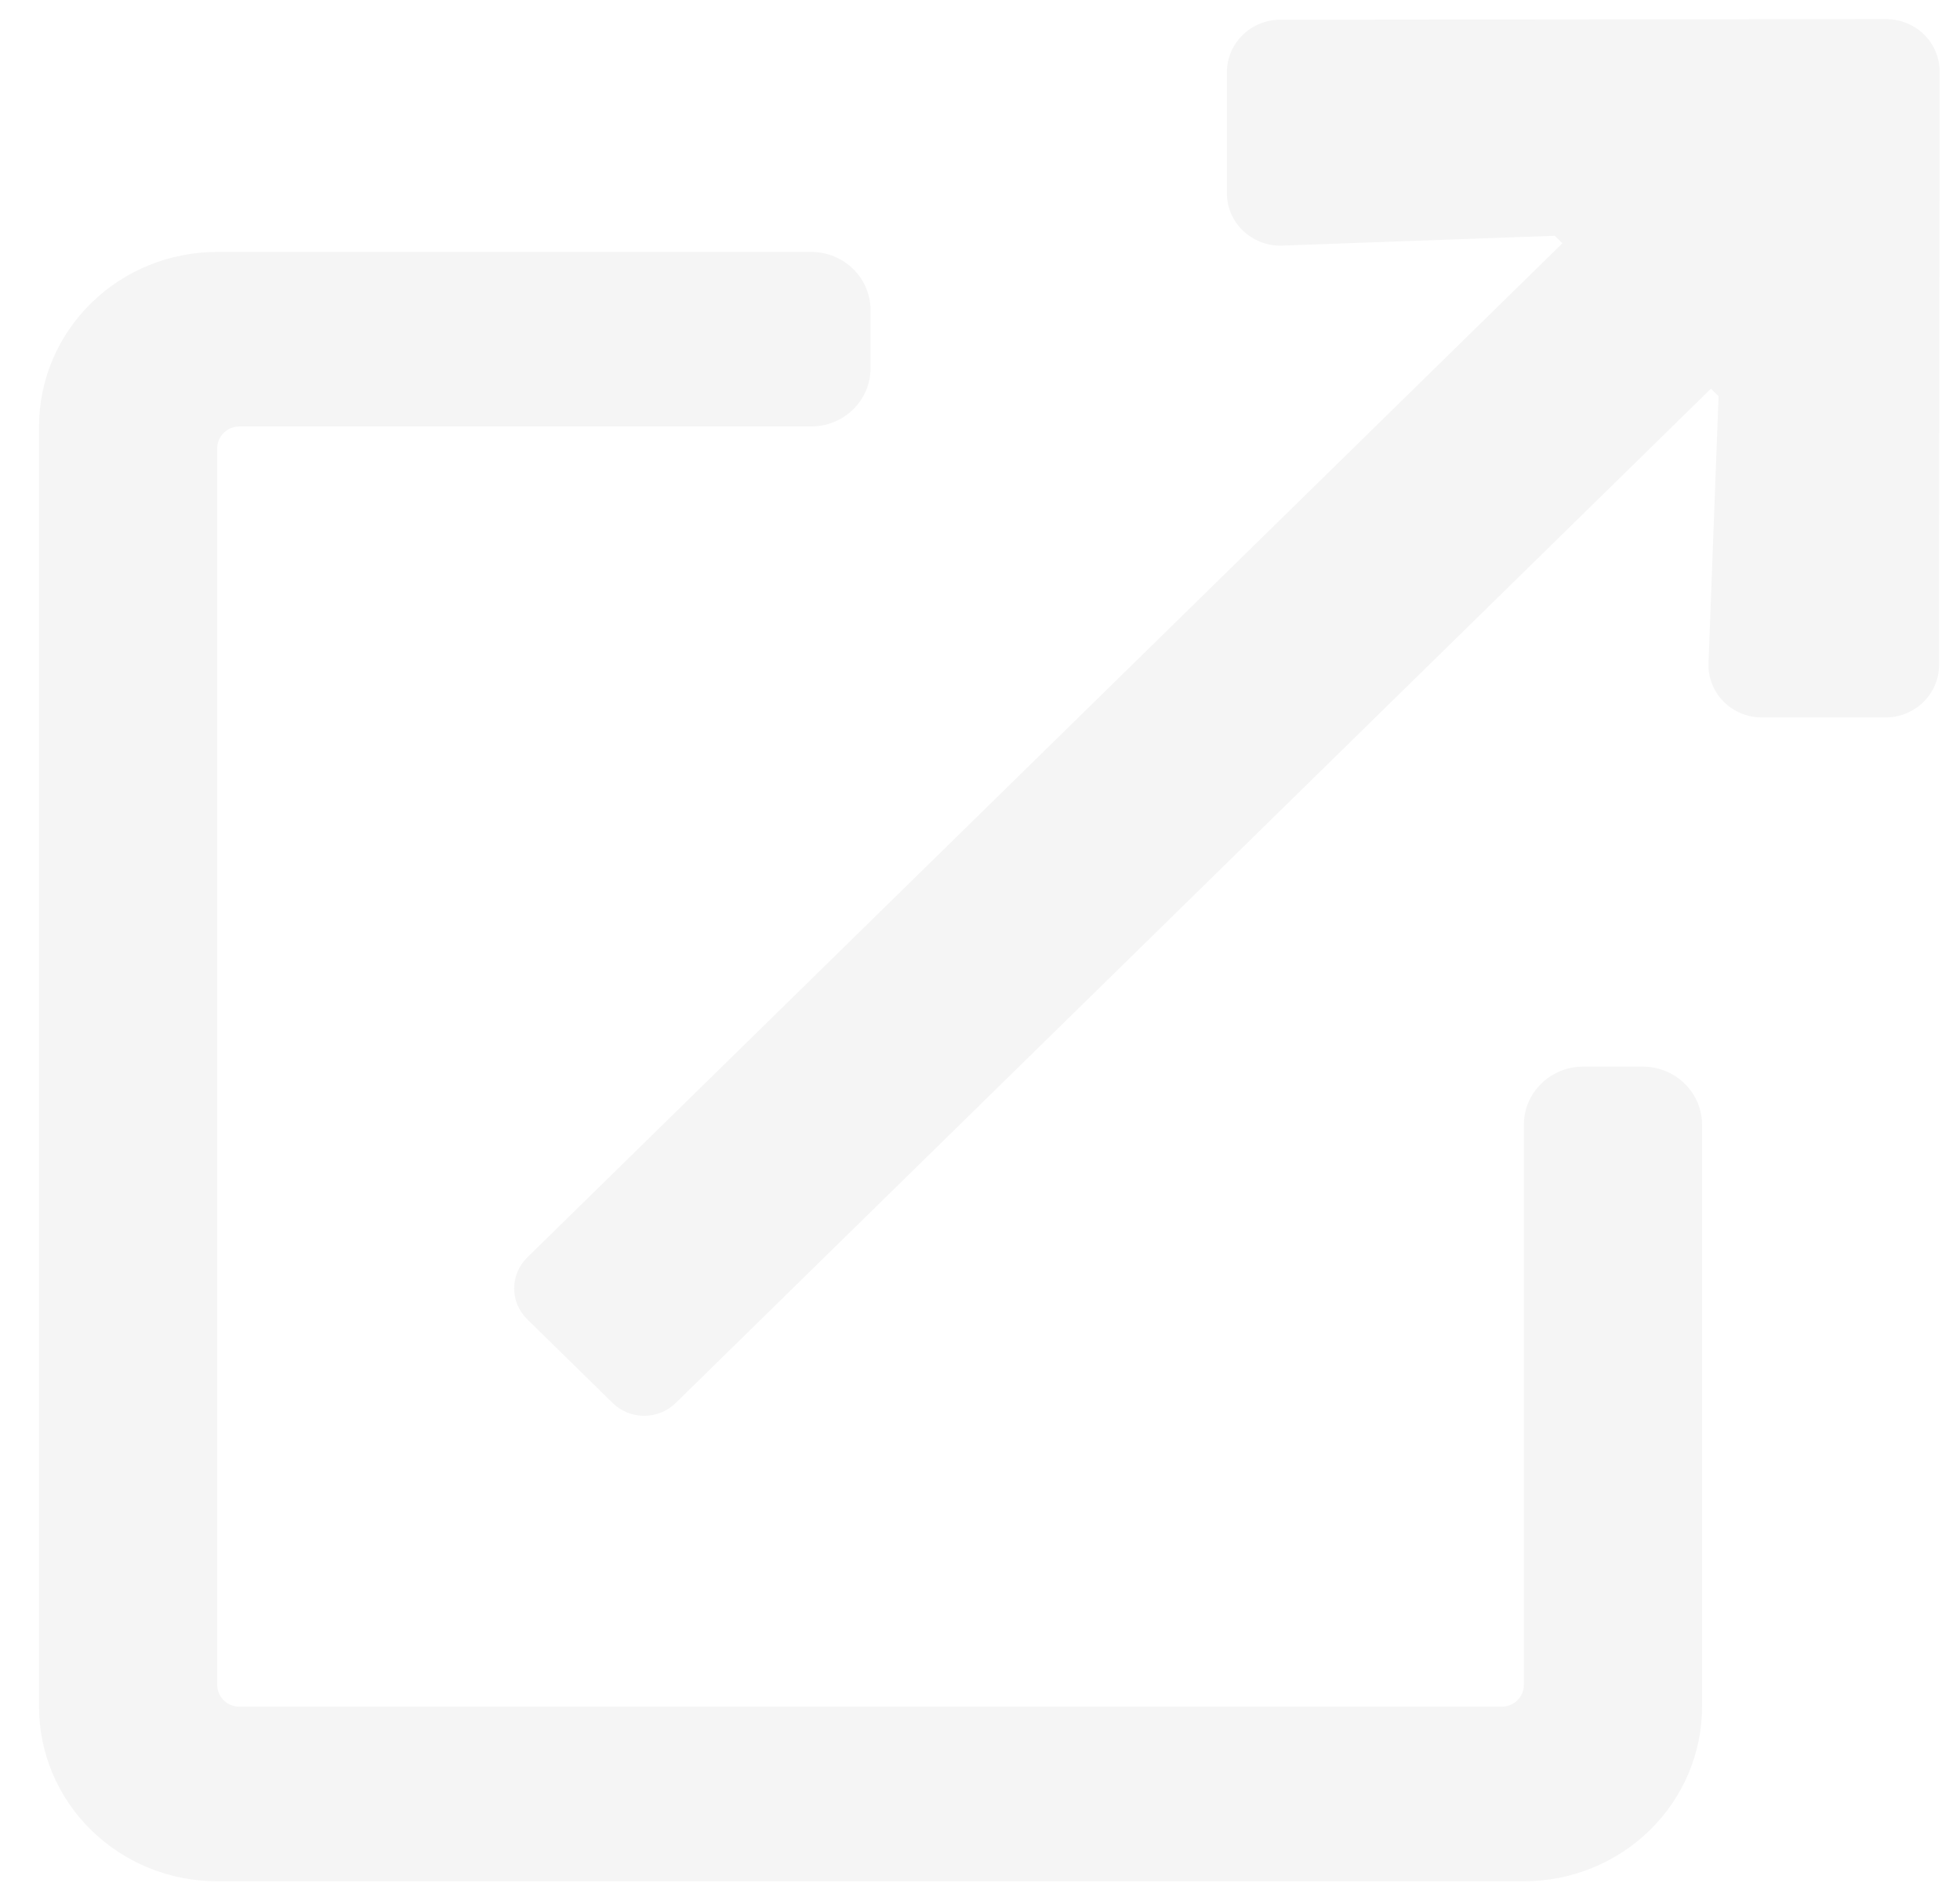
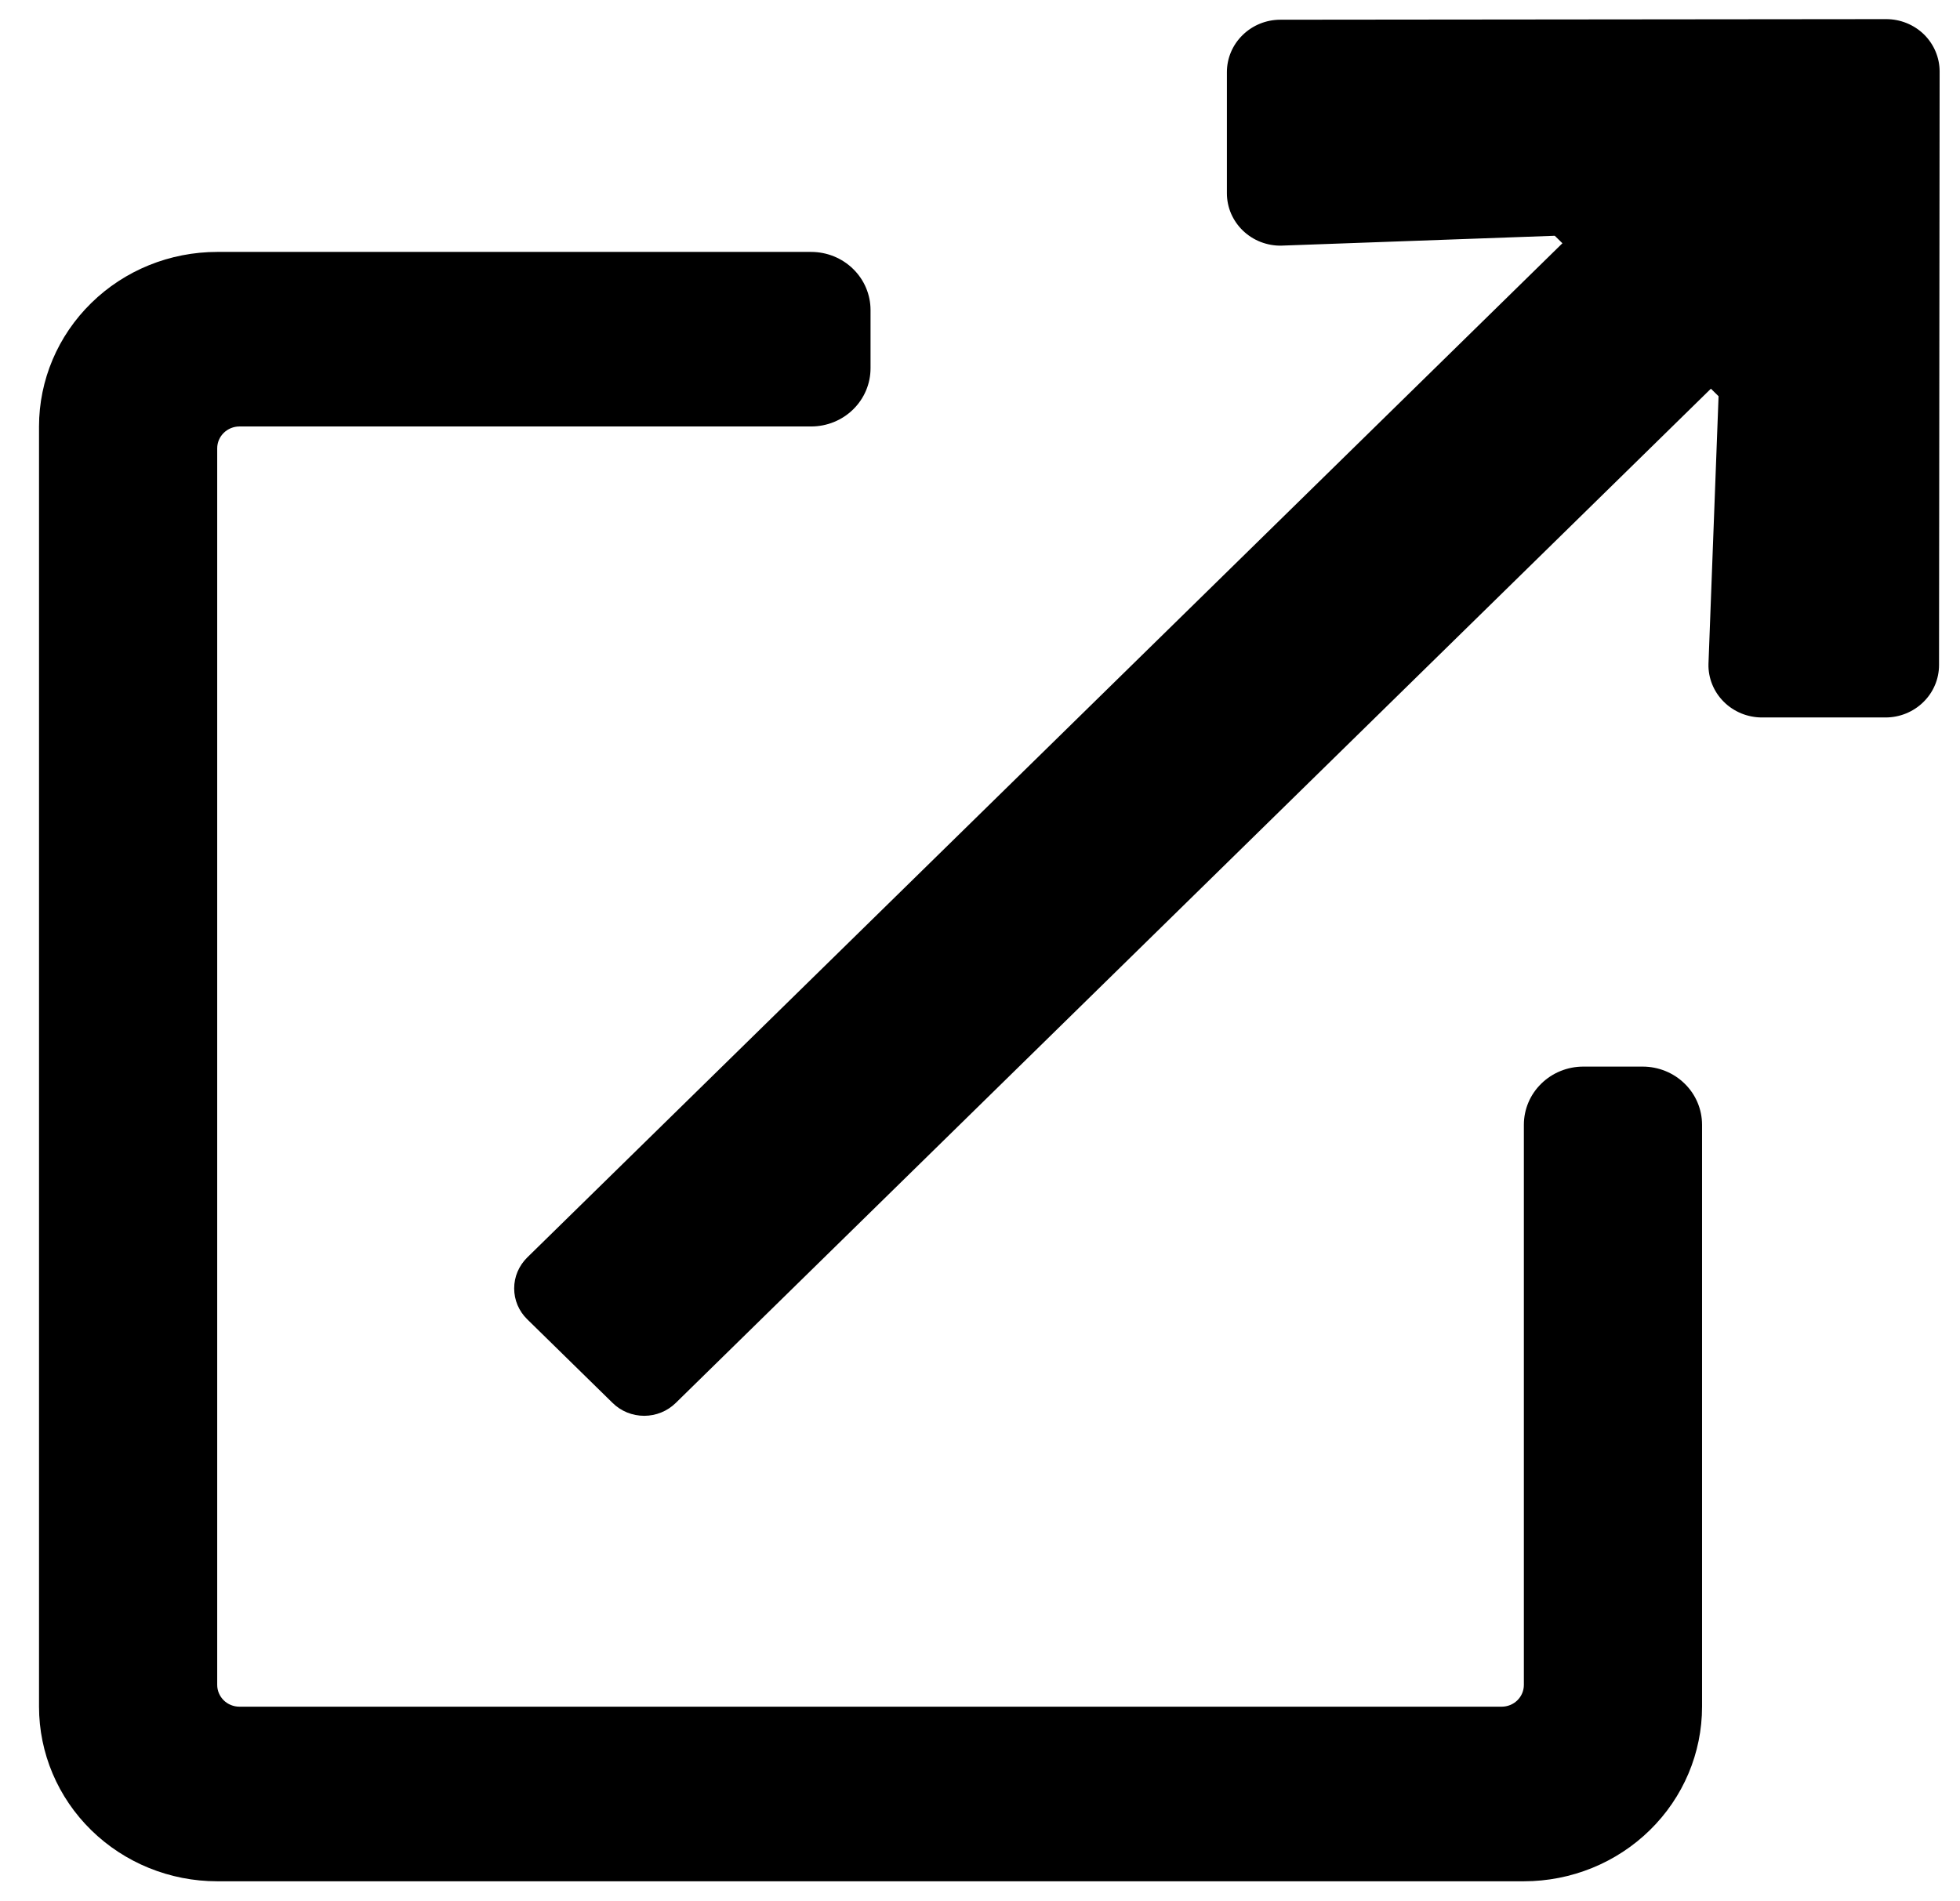
<svg xmlns="http://www.w3.org/2000/svg" width="33" height="32" viewBox="0 0 33 32" fill="none">
-   <path d="M31.757 0.322L21.557 0.332C21.318 0.332 21.09 0.425 20.921 0.591C20.752 0.756 20.657 0.98 20.657 1.214V3.254C20.657 3.372 20.681 3.488 20.727 3.596C20.774 3.704 20.842 3.802 20.927 3.884C21.013 3.966 21.114 4.031 21.225 4.074C21.337 4.117 21.456 4.139 21.575 4.136L26.177 3.97L26.306 4.096L8.877 21.174C8.807 21.243 8.752 21.324 8.714 21.413C8.676 21.502 8.657 21.598 8.657 21.695C8.657 21.792 8.676 21.887 8.714 21.977C8.752 22.066 8.807 22.147 8.877 22.215L10.315 23.624C10.384 23.692 10.467 23.747 10.558 23.784C10.649 23.821 10.747 23.84 10.846 23.84C10.945 23.84 11.042 23.821 11.133 23.784C11.225 23.747 11.307 23.692 11.377 23.624L28.806 6.545L28.935 6.672L28.765 11.181C28.762 11.298 28.784 11.415 28.828 11.524C28.872 11.633 28.938 11.732 29.022 11.816C29.105 11.9 29.206 11.966 29.316 12.012C29.426 12.057 29.545 12.081 29.665 12.081H31.747C31.985 12.081 32.214 11.988 32.383 11.822C32.552 11.657 32.647 11.432 32.647 11.199L32.657 1.204C32.657 0.97 32.562 0.746 32.394 0.58C32.225 0.415 31.996 0.322 31.757 0.322V0.322ZM27.657 17.96H26.657C26.392 17.96 26.137 18.063 25.95 18.247C25.762 18.43 25.657 18.68 25.657 18.94V28.371C25.657 28.468 25.618 28.562 25.547 28.631C25.477 28.7 25.382 28.738 25.282 28.738H4.032C3.933 28.738 3.837 28.7 3.767 28.631C3.697 28.562 3.657 28.468 3.657 28.371V7.549C3.657 7.451 3.697 7.358 3.767 7.289C3.837 7.22 3.933 7.181 4.032 7.181H13.657C13.922 7.181 14.177 7.078 14.364 6.894C14.552 6.71 14.657 6.461 14.657 6.201V5.221C14.657 4.962 14.552 4.712 14.364 4.529C14.177 4.345 13.922 4.242 13.657 4.242H3.657C2.861 4.242 2.098 4.551 1.536 5.103C0.973 5.654 0.657 6.402 0.657 7.181L0.657 28.738C0.657 29.518 0.973 30.266 1.536 30.817C2.098 31.368 2.861 31.678 3.657 31.678H25.657C26.453 31.678 27.216 31.368 27.778 30.817C28.341 30.266 28.657 29.518 28.657 28.738V18.94C28.657 18.68 28.552 18.43 28.364 18.247C28.177 18.063 27.922 17.96 27.657 17.96Z" fill="#F5F5F5" />
+   <path d="M31.757 0.322L21.557 0.332C21.318 0.332 21.09 0.425 20.921 0.591C20.752 0.756 20.657 0.98 20.657 1.214V3.254C20.657 3.372 20.681 3.488 20.727 3.596C20.774 3.704 20.842 3.802 20.927 3.884C21.013 3.966 21.114 4.031 21.225 4.074C21.337 4.117 21.456 4.139 21.575 4.136L26.177 3.97L26.306 4.096L8.877 21.174C8.807 21.243 8.752 21.324 8.714 21.413C8.676 21.502 8.657 21.598 8.657 21.695C8.657 21.792 8.676 21.887 8.714 21.977C8.752 22.066 8.807 22.147 8.877 22.215L10.315 23.624C10.384 23.692 10.467 23.747 10.558 23.784C10.649 23.821 10.747 23.84 10.846 23.84C10.945 23.84 11.042 23.821 11.133 23.784C11.225 23.747 11.307 23.692 11.377 23.624L28.806 6.545L28.935 6.672L28.765 11.181C28.762 11.298 28.784 11.415 28.828 11.524C28.872 11.633 28.938 11.732 29.022 11.816C29.105 11.9 29.206 11.966 29.316 12.012C29.426 12.057 29.545 12.081 29.665 12.081H31.747C31.985 12.081 32.214 11.988 32.383 11.822C32.552 11.657 32.647 11.432 32.647 11.199L32.657 1.204C32.657 0.97 32.562 0.746 32.394 0.58C32.225 0.415 31.996 0.322 31.757 0.322V0.322ZM27.657 17.96H26.657C26.392 17.96 26.137 18.063 25.95 18.247C25.762 18.43 25.657 18.68 25.657 18.94V28.371C25.657 28.468 25.618 28.562 25.547 28.631C25.477 28.7 25.382 28.738 25.282 28.738H4.032C3.933 28.738 3.837 28.7 3.767 28.631C3.697 28.562 3.657 28.468 3.657 28.371V7.549C3.657 7.451 3.697 7.358 3.767 7.289C3.837 7.22 3.933 7.181 4.032 7.181H13.657C13.922 7.181 14.177 7.078 14.364 6.894C14.552 6.71 14.657 6.461 14.657 6.201V5.221C14.657 4.962 14.552 4.712 14.364 4.529C14.177 4.345 13.922 4.242 13.657 4.242H3.657C2.861 4.242 2.098 4.551 1.536 5.103C0.973 5.654 0.657 6.402 0.657 7.181L0.657 28.738C0.657 29.518 0.973 30.266 1.536 30.817C2.098 31.368 2.861 31.678 3.657 31.678H25.657C26.453 31.678 27.216 31.368 27.778 30.817C28.341 30.266 28.657 29.518 28.657 28.738V18.94C28.657 18.68 28.552 18.43 28.364 18.247C28.177 18.063 27.922 17.96 27.657 17.96Z" fill="currentColor" />
</svg>
